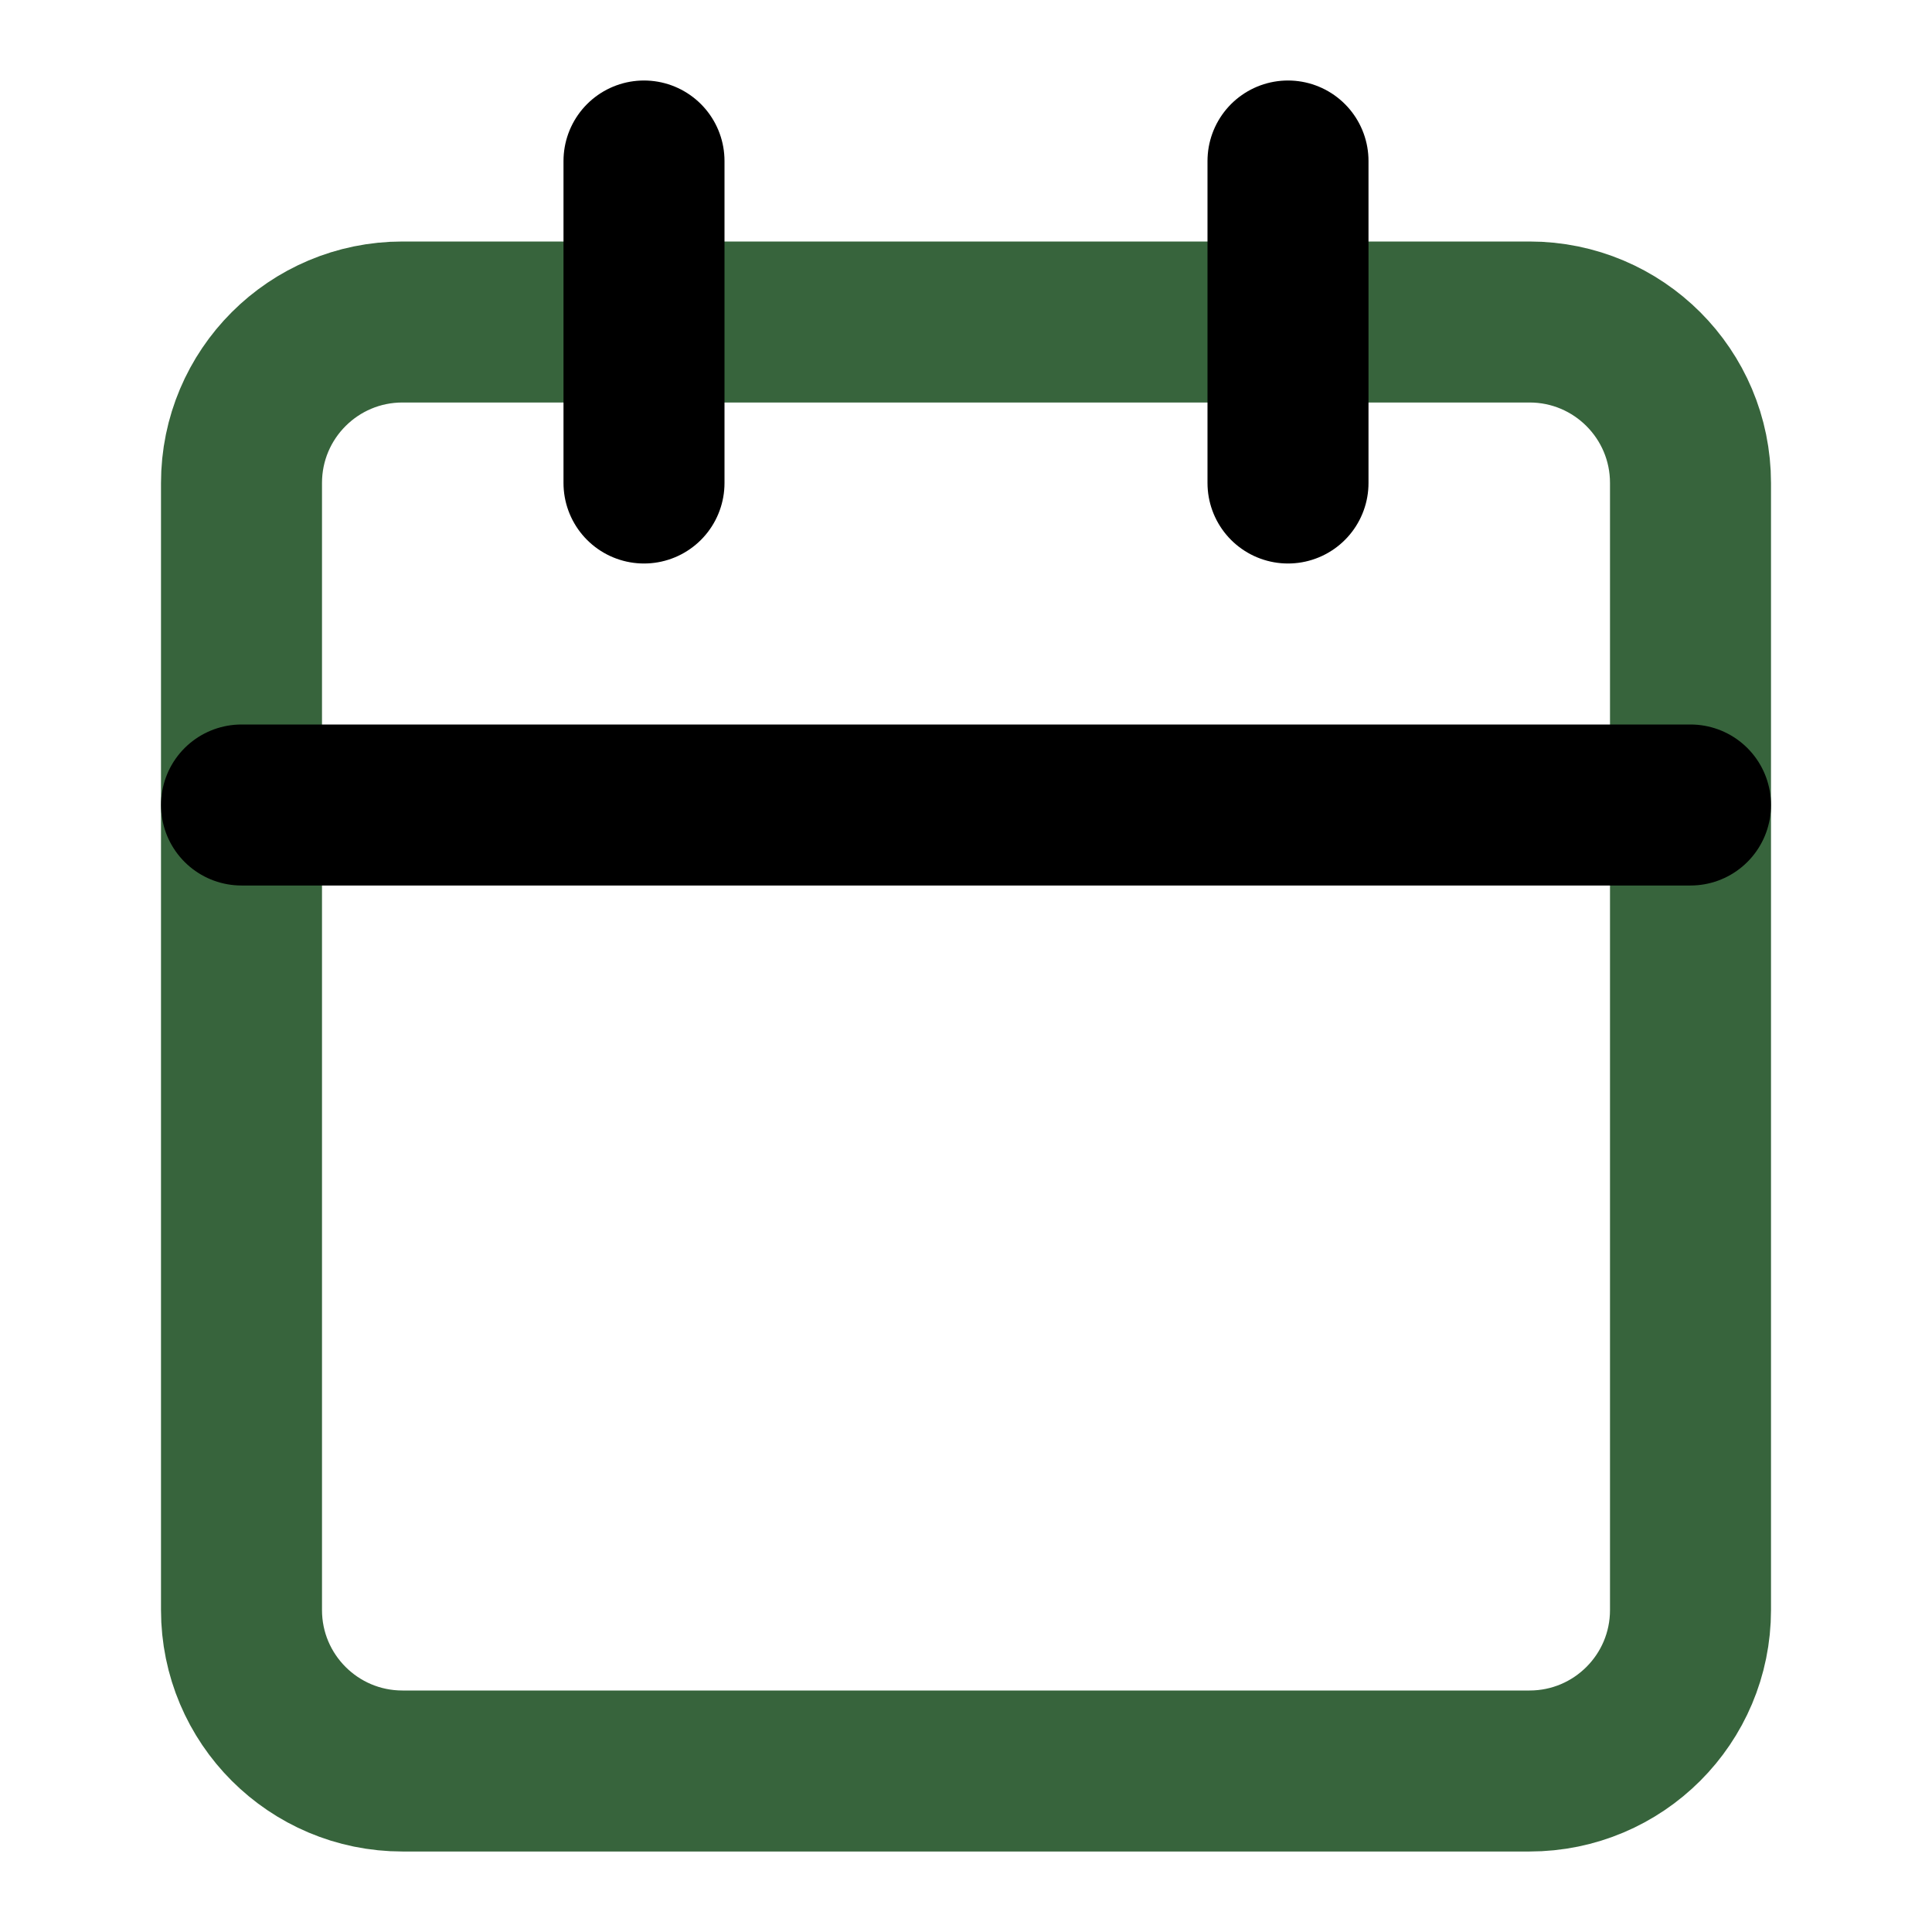
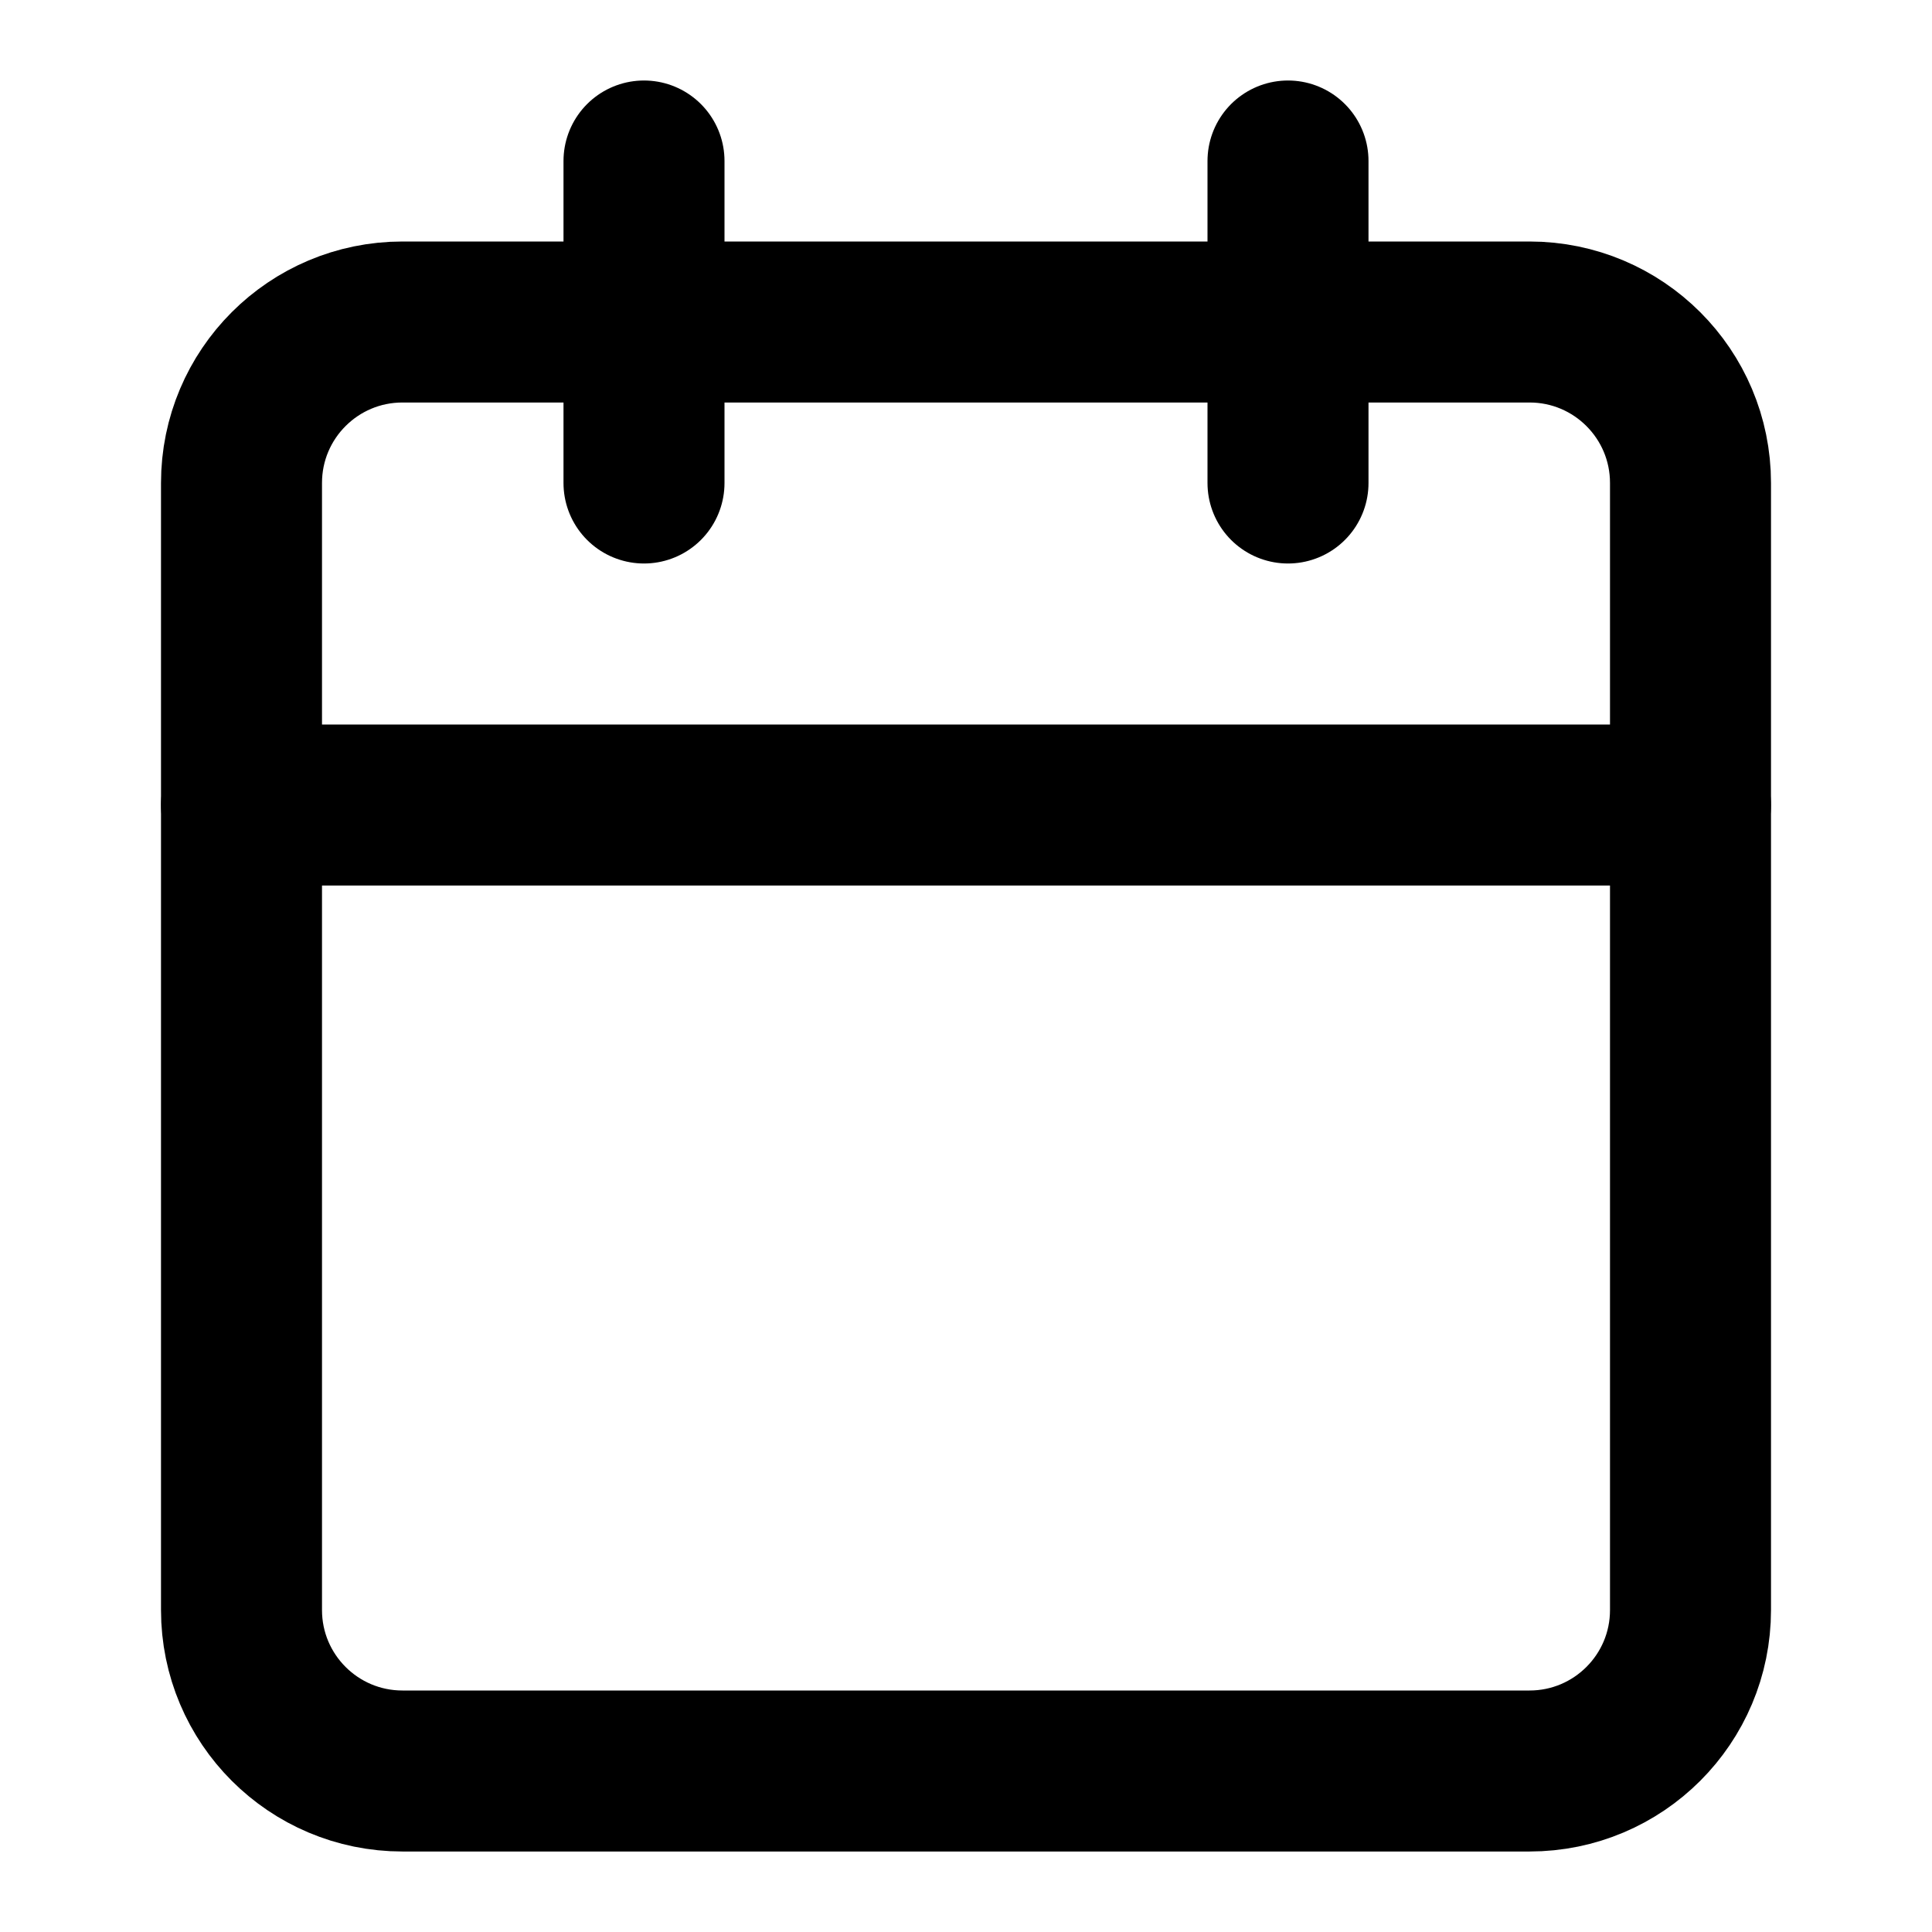
<svg xmlns="http://www.w3.org/2000/svg" width="24" height="24" viewBox="0 0 24 24" fill="none">
-   <path d="M19 4H5C3.895 4 3 4.895 3 6V20C3 21.105 3.895 22 5 22H19C20.105 22 21 21.105 21 20V6C21 4.895 20.105 4 19 4Z" stroke="#37643C" stroke-width="2" stroke-linecap="round" stroke-linejoin="round" />
+   <path d="M19 4H5C3.895 4 3 4.895 3 6V20C3 21.105 3.895 22 5 22H19C20.105 22 21 21.105 21 20V6C21 4.895 20.105 4 19 4Z" stroke="currentColor" stroke-width="2" stroke-linecap="round" stroke-linejoin="round" />
  <path d="M16 2V6" stroke="currentColor" stroke-width="2" stroke-linecap="round" stroke-linejoin="round" />
  <path d="M8 2V6" stroke="currentColor" stroke-width="2" stroke-linecap="round" stroke-linejoin="round" />
  <path d="M3 10H21" stroke="currentColor" stroke-width="2" stroke-linecap="round" stroke-linejoin="round" />
</svg>
